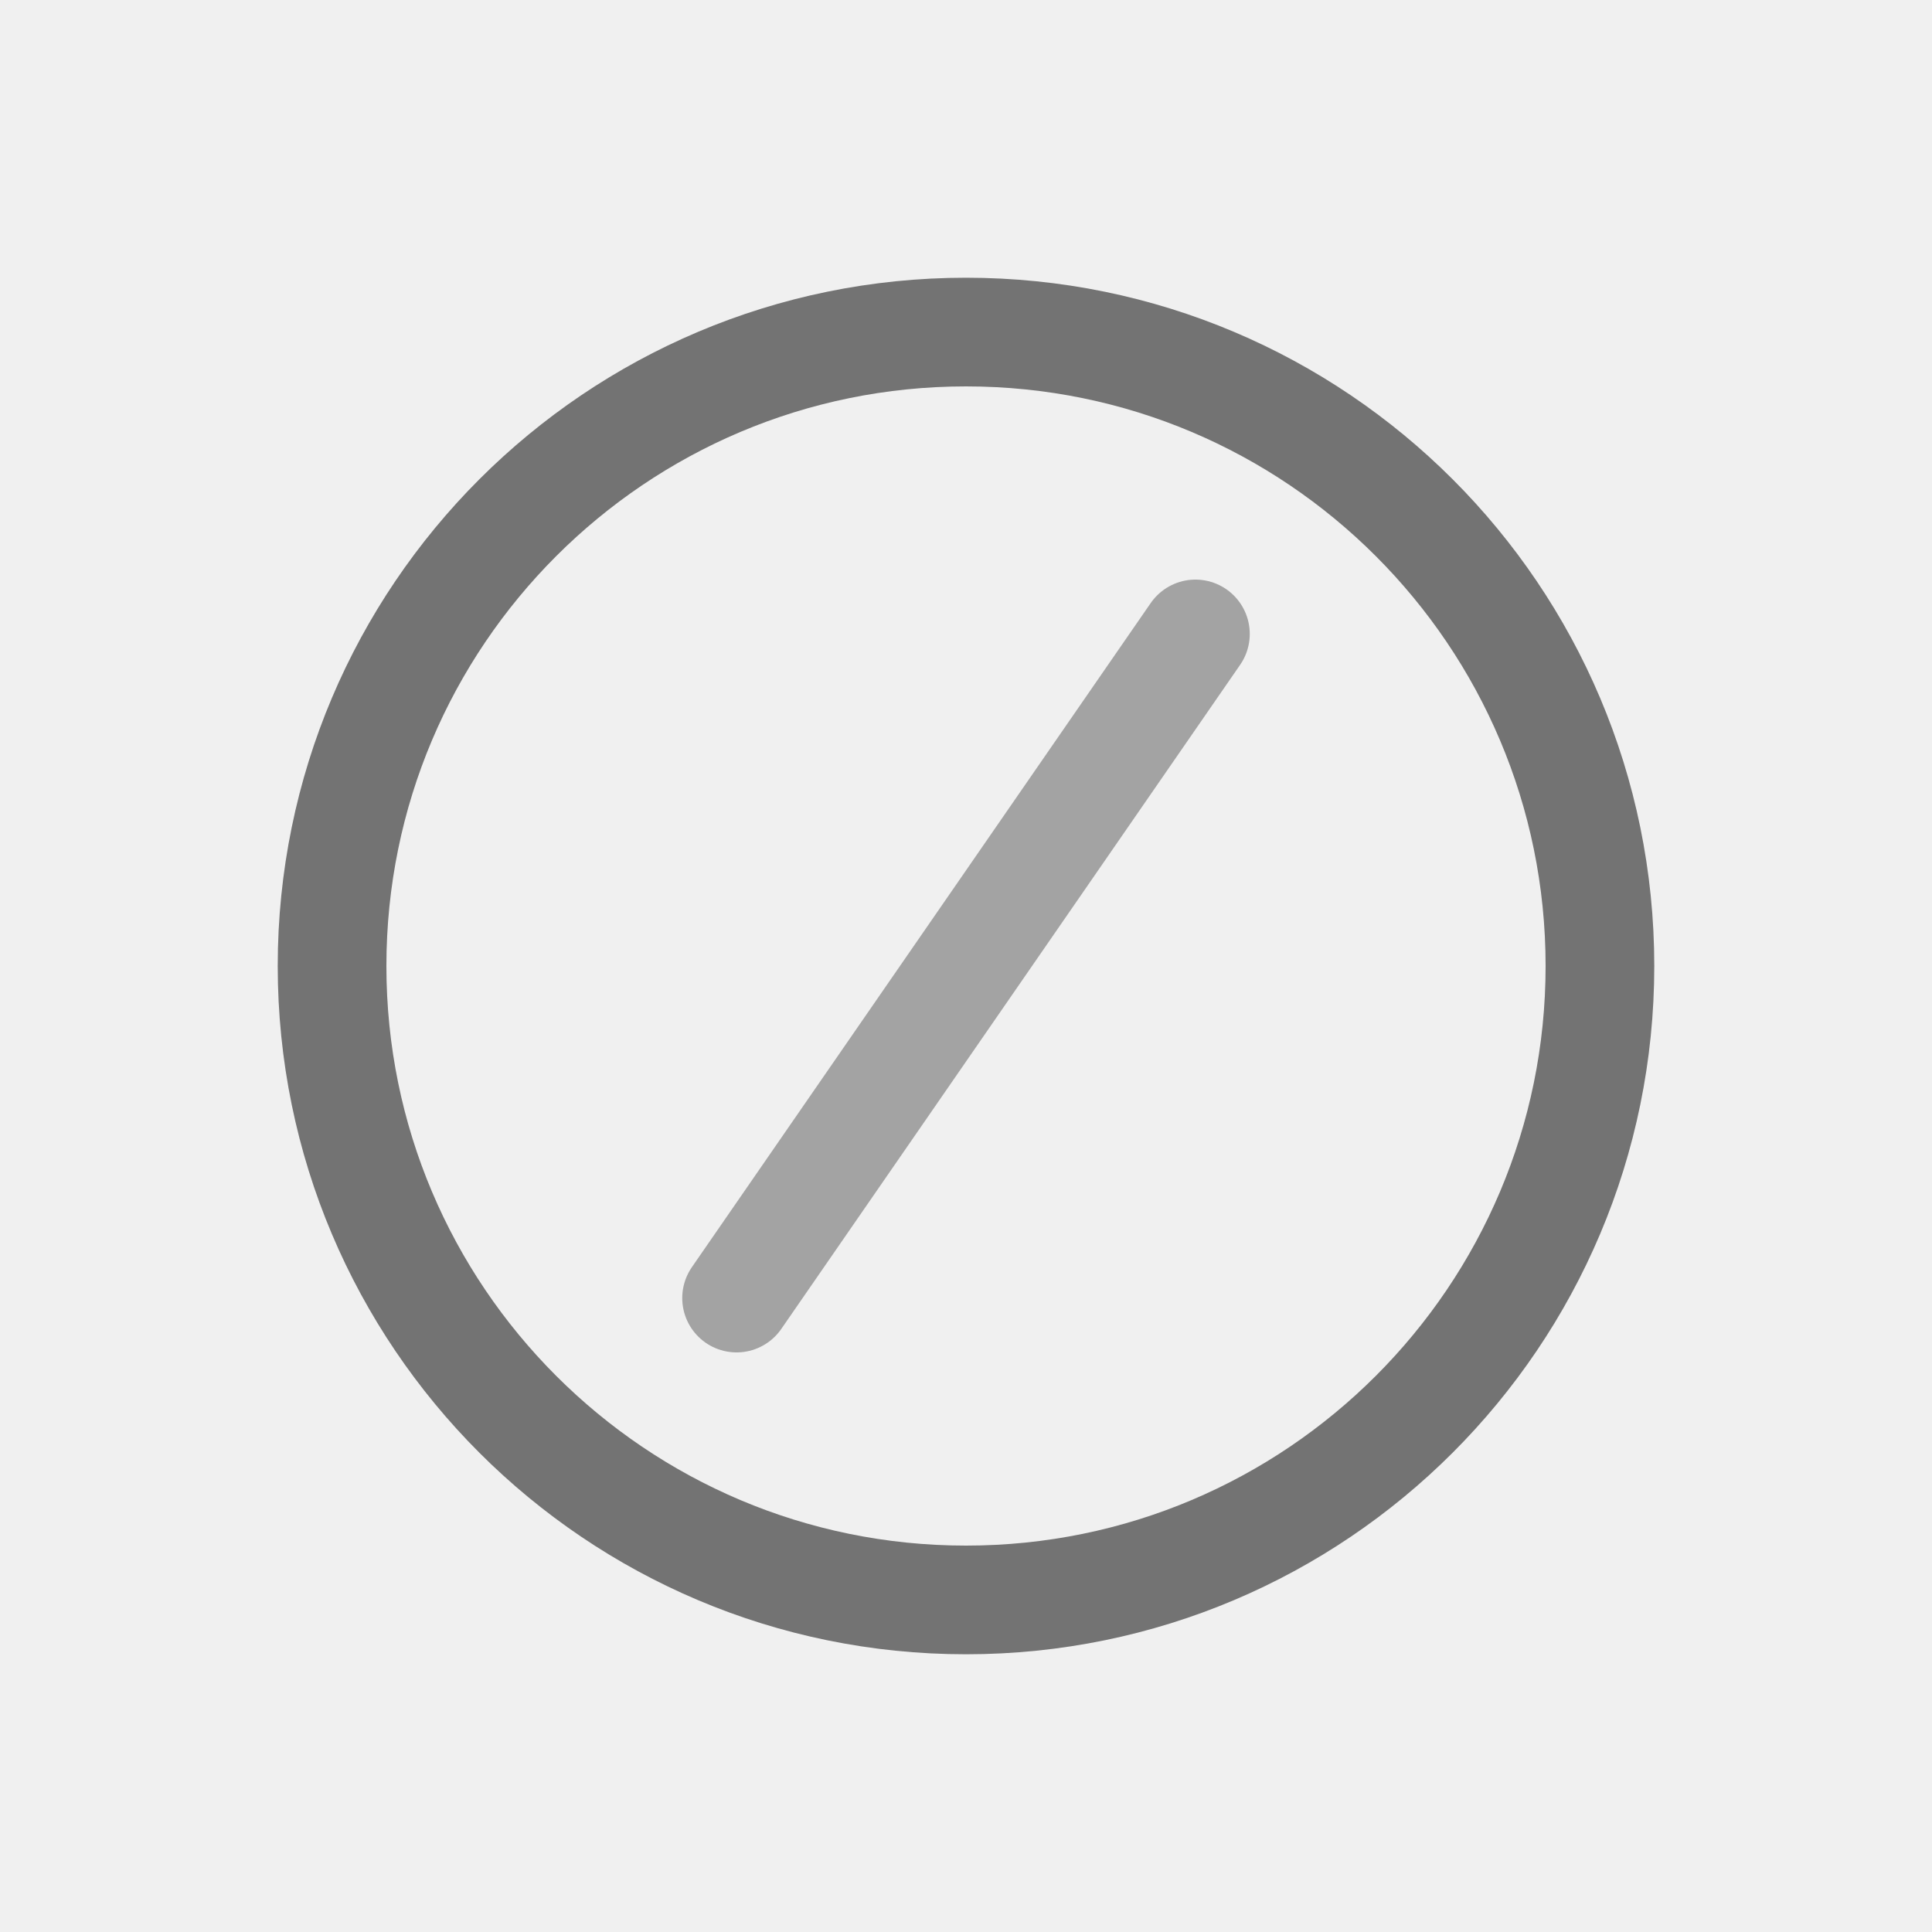
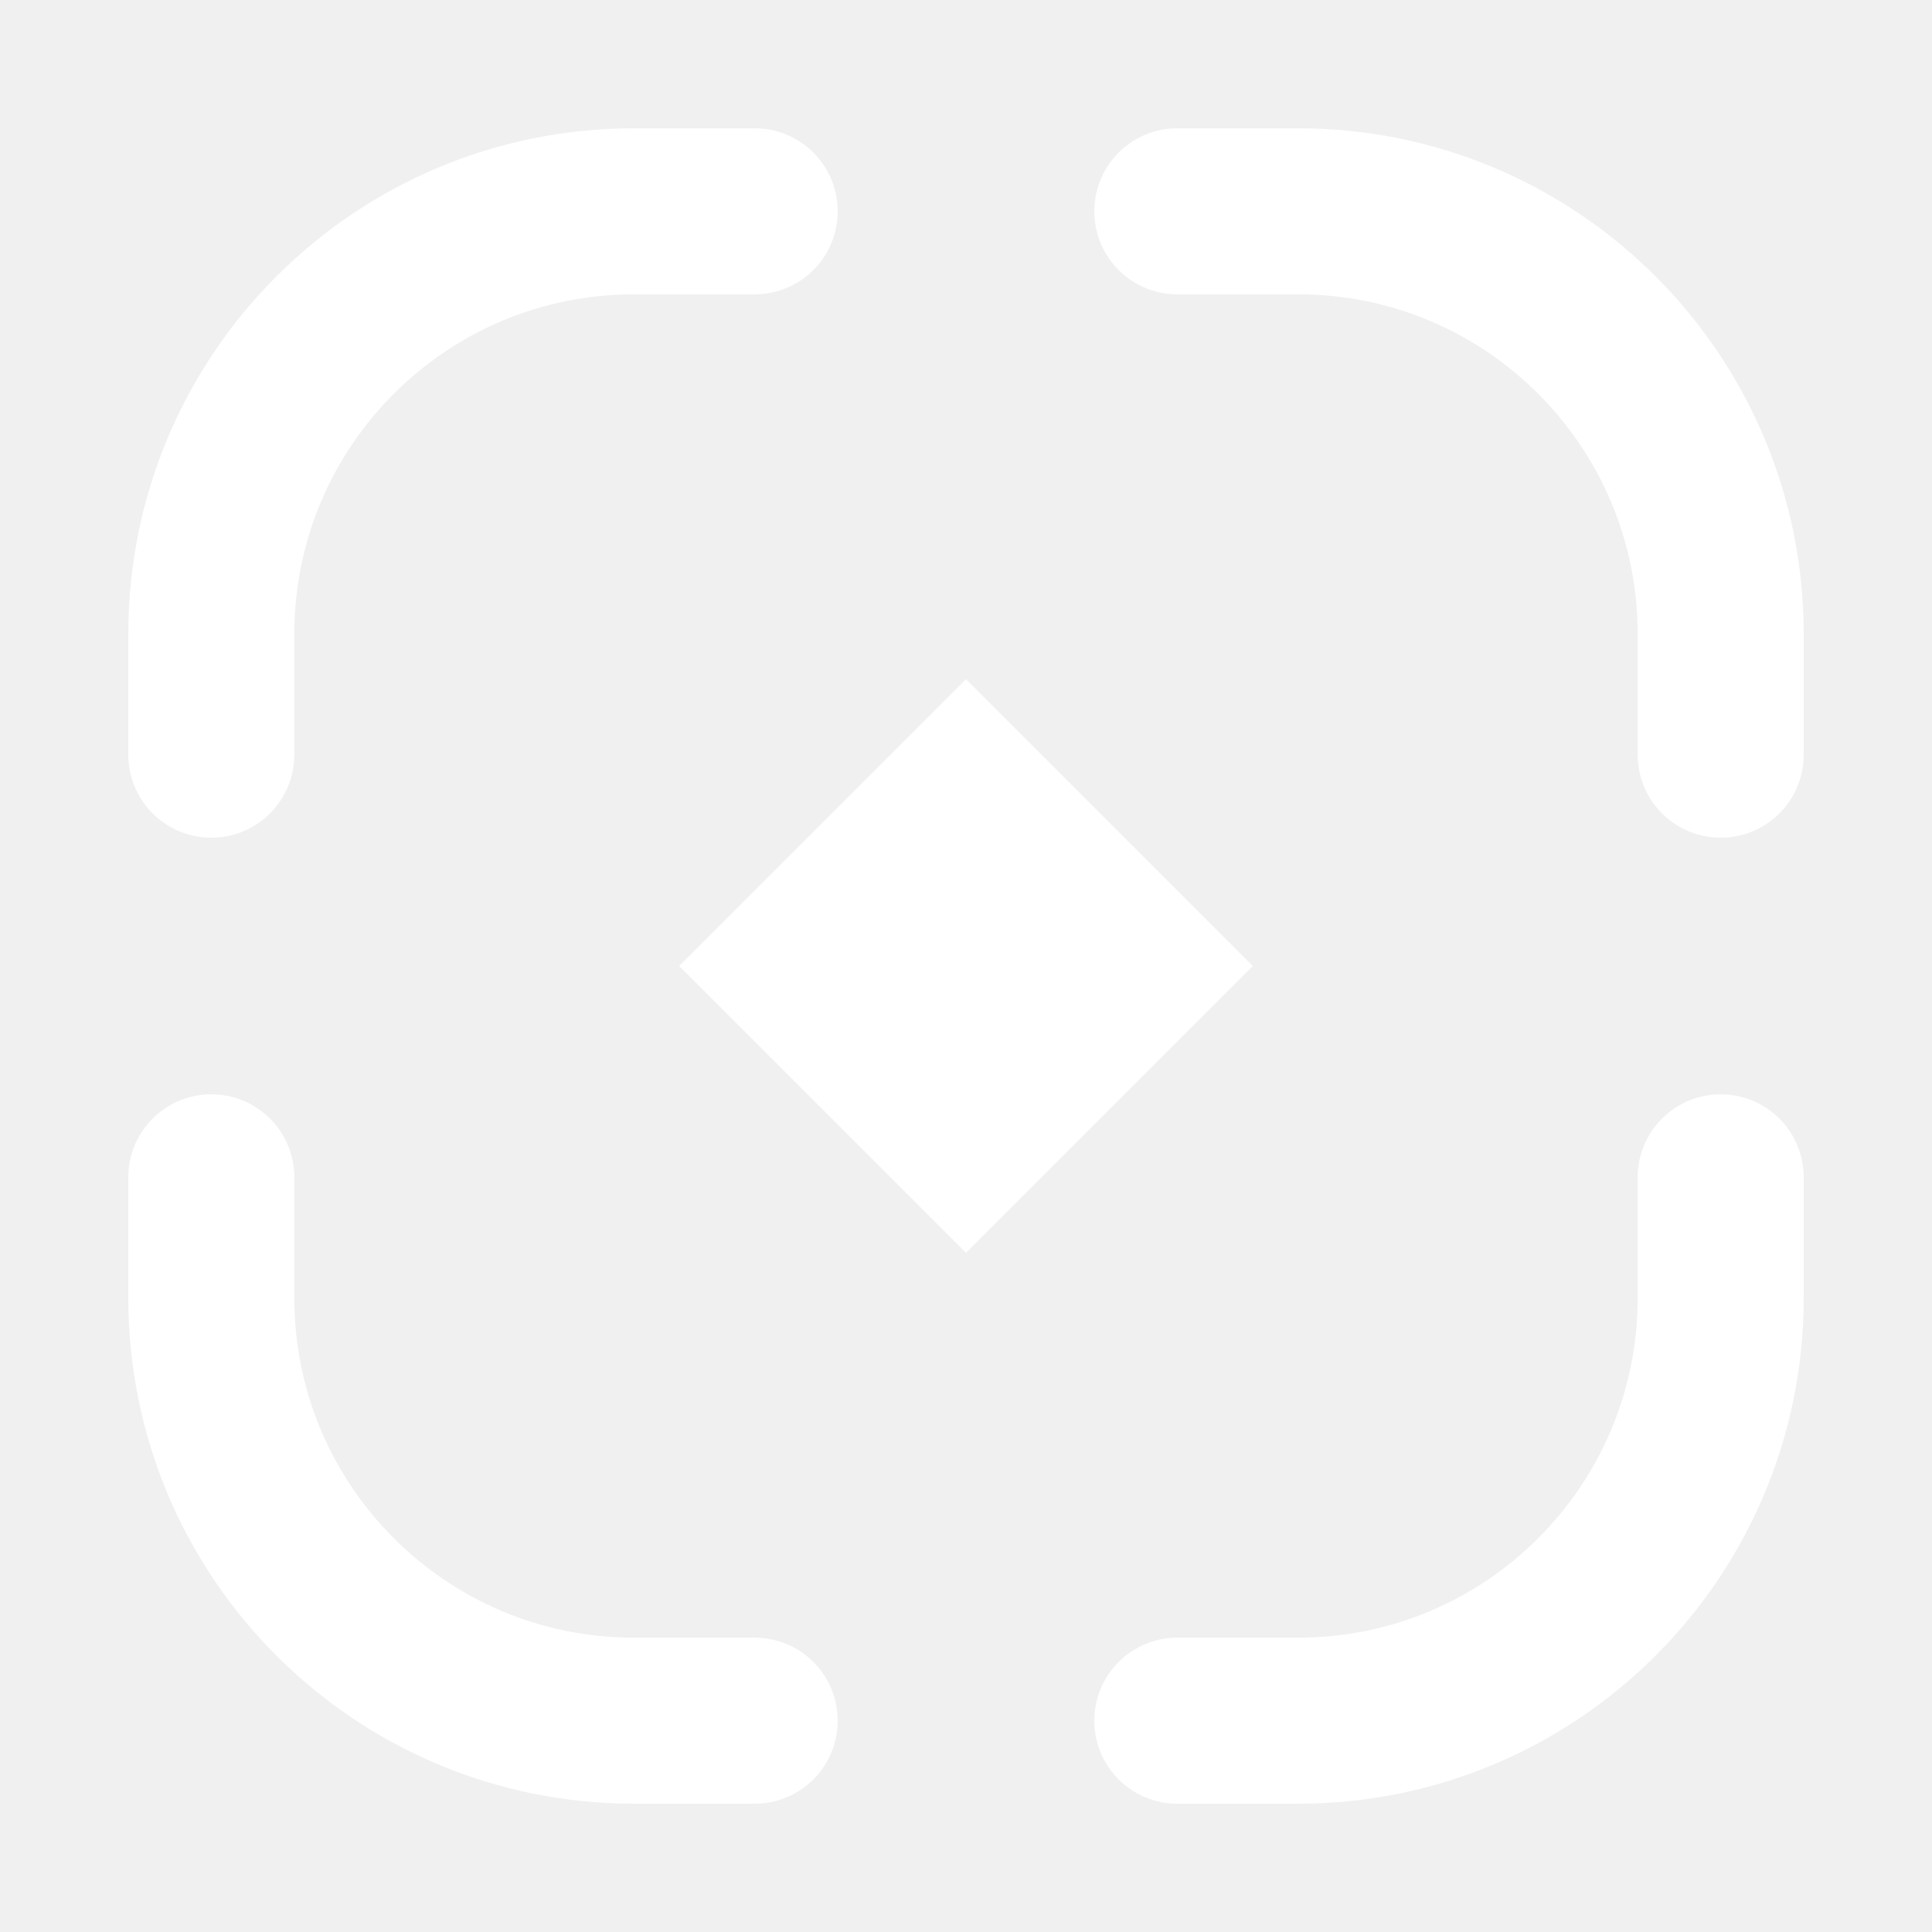
- <svg xmlns="http://www.w3.org/2000/svg" viewBox="0 0 32 32" fill="none">
-   <circle cx="16" cy="16" r="10.5" stroke="#737373" stroke-width="1.8" />
-   <path d="M19.8 10.5 12.2 21.5" stroke="#a3a3a3" stroke-width="1.8" stroke-linecap="round" />
+ <svg xmlns="http://www.w3.org/2000/svg" viewBox="0 0 64 64" fill="none" role="img" aria-labelledby="title">
+   <g stroke="#ffffff" stroke-width="5.5" stroke-linecap="round" stroke-linejoin="round">
+     <path d="M25 7H21C13.268 7 7 13.268 7 21V25" />
+     <path d="M39 7H43C50.732 7 57 13.268 57 21V25" />
+     <path d="M57 39V43C57 50.732 50.732 57 43 57H39" />
+     <path d="M25 57H21C13.268 57 7 50.732 7 43V39" />
+   </g>
+   <path d="M32 22.5 41.5 32 32 41.5 22.5 32 32 22.5Z" fill="#ffffff" />
</svg>
